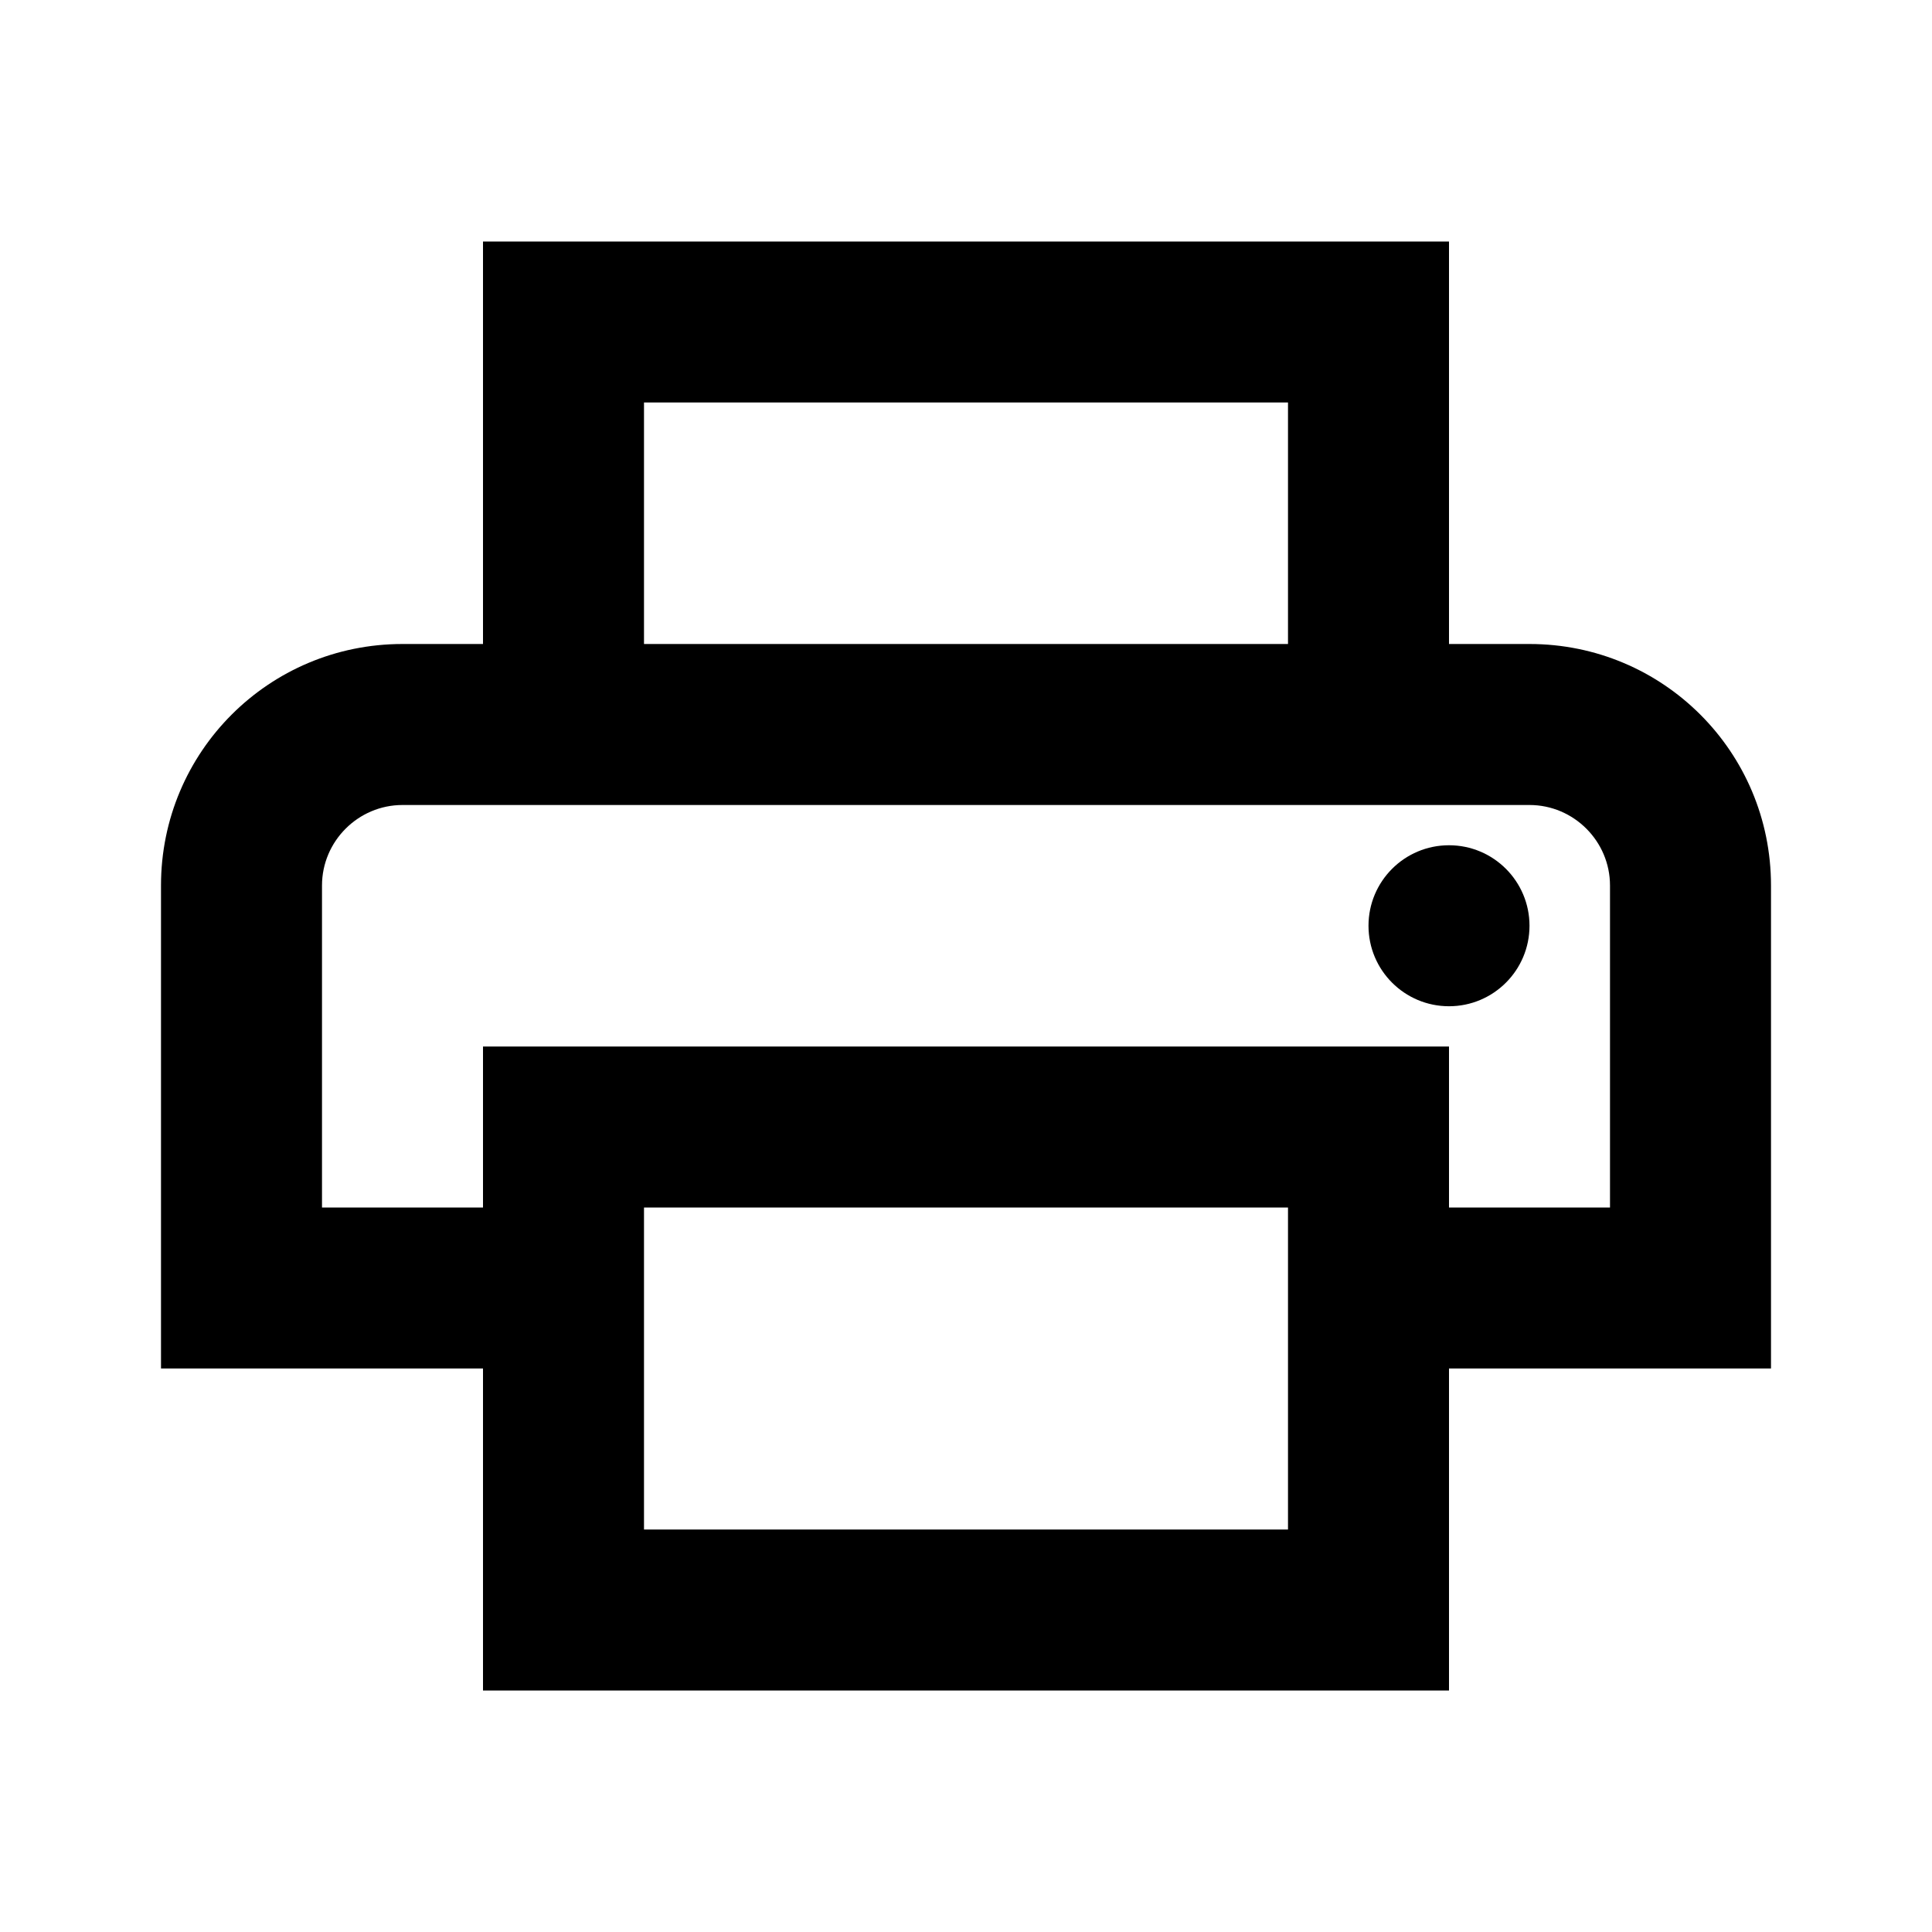
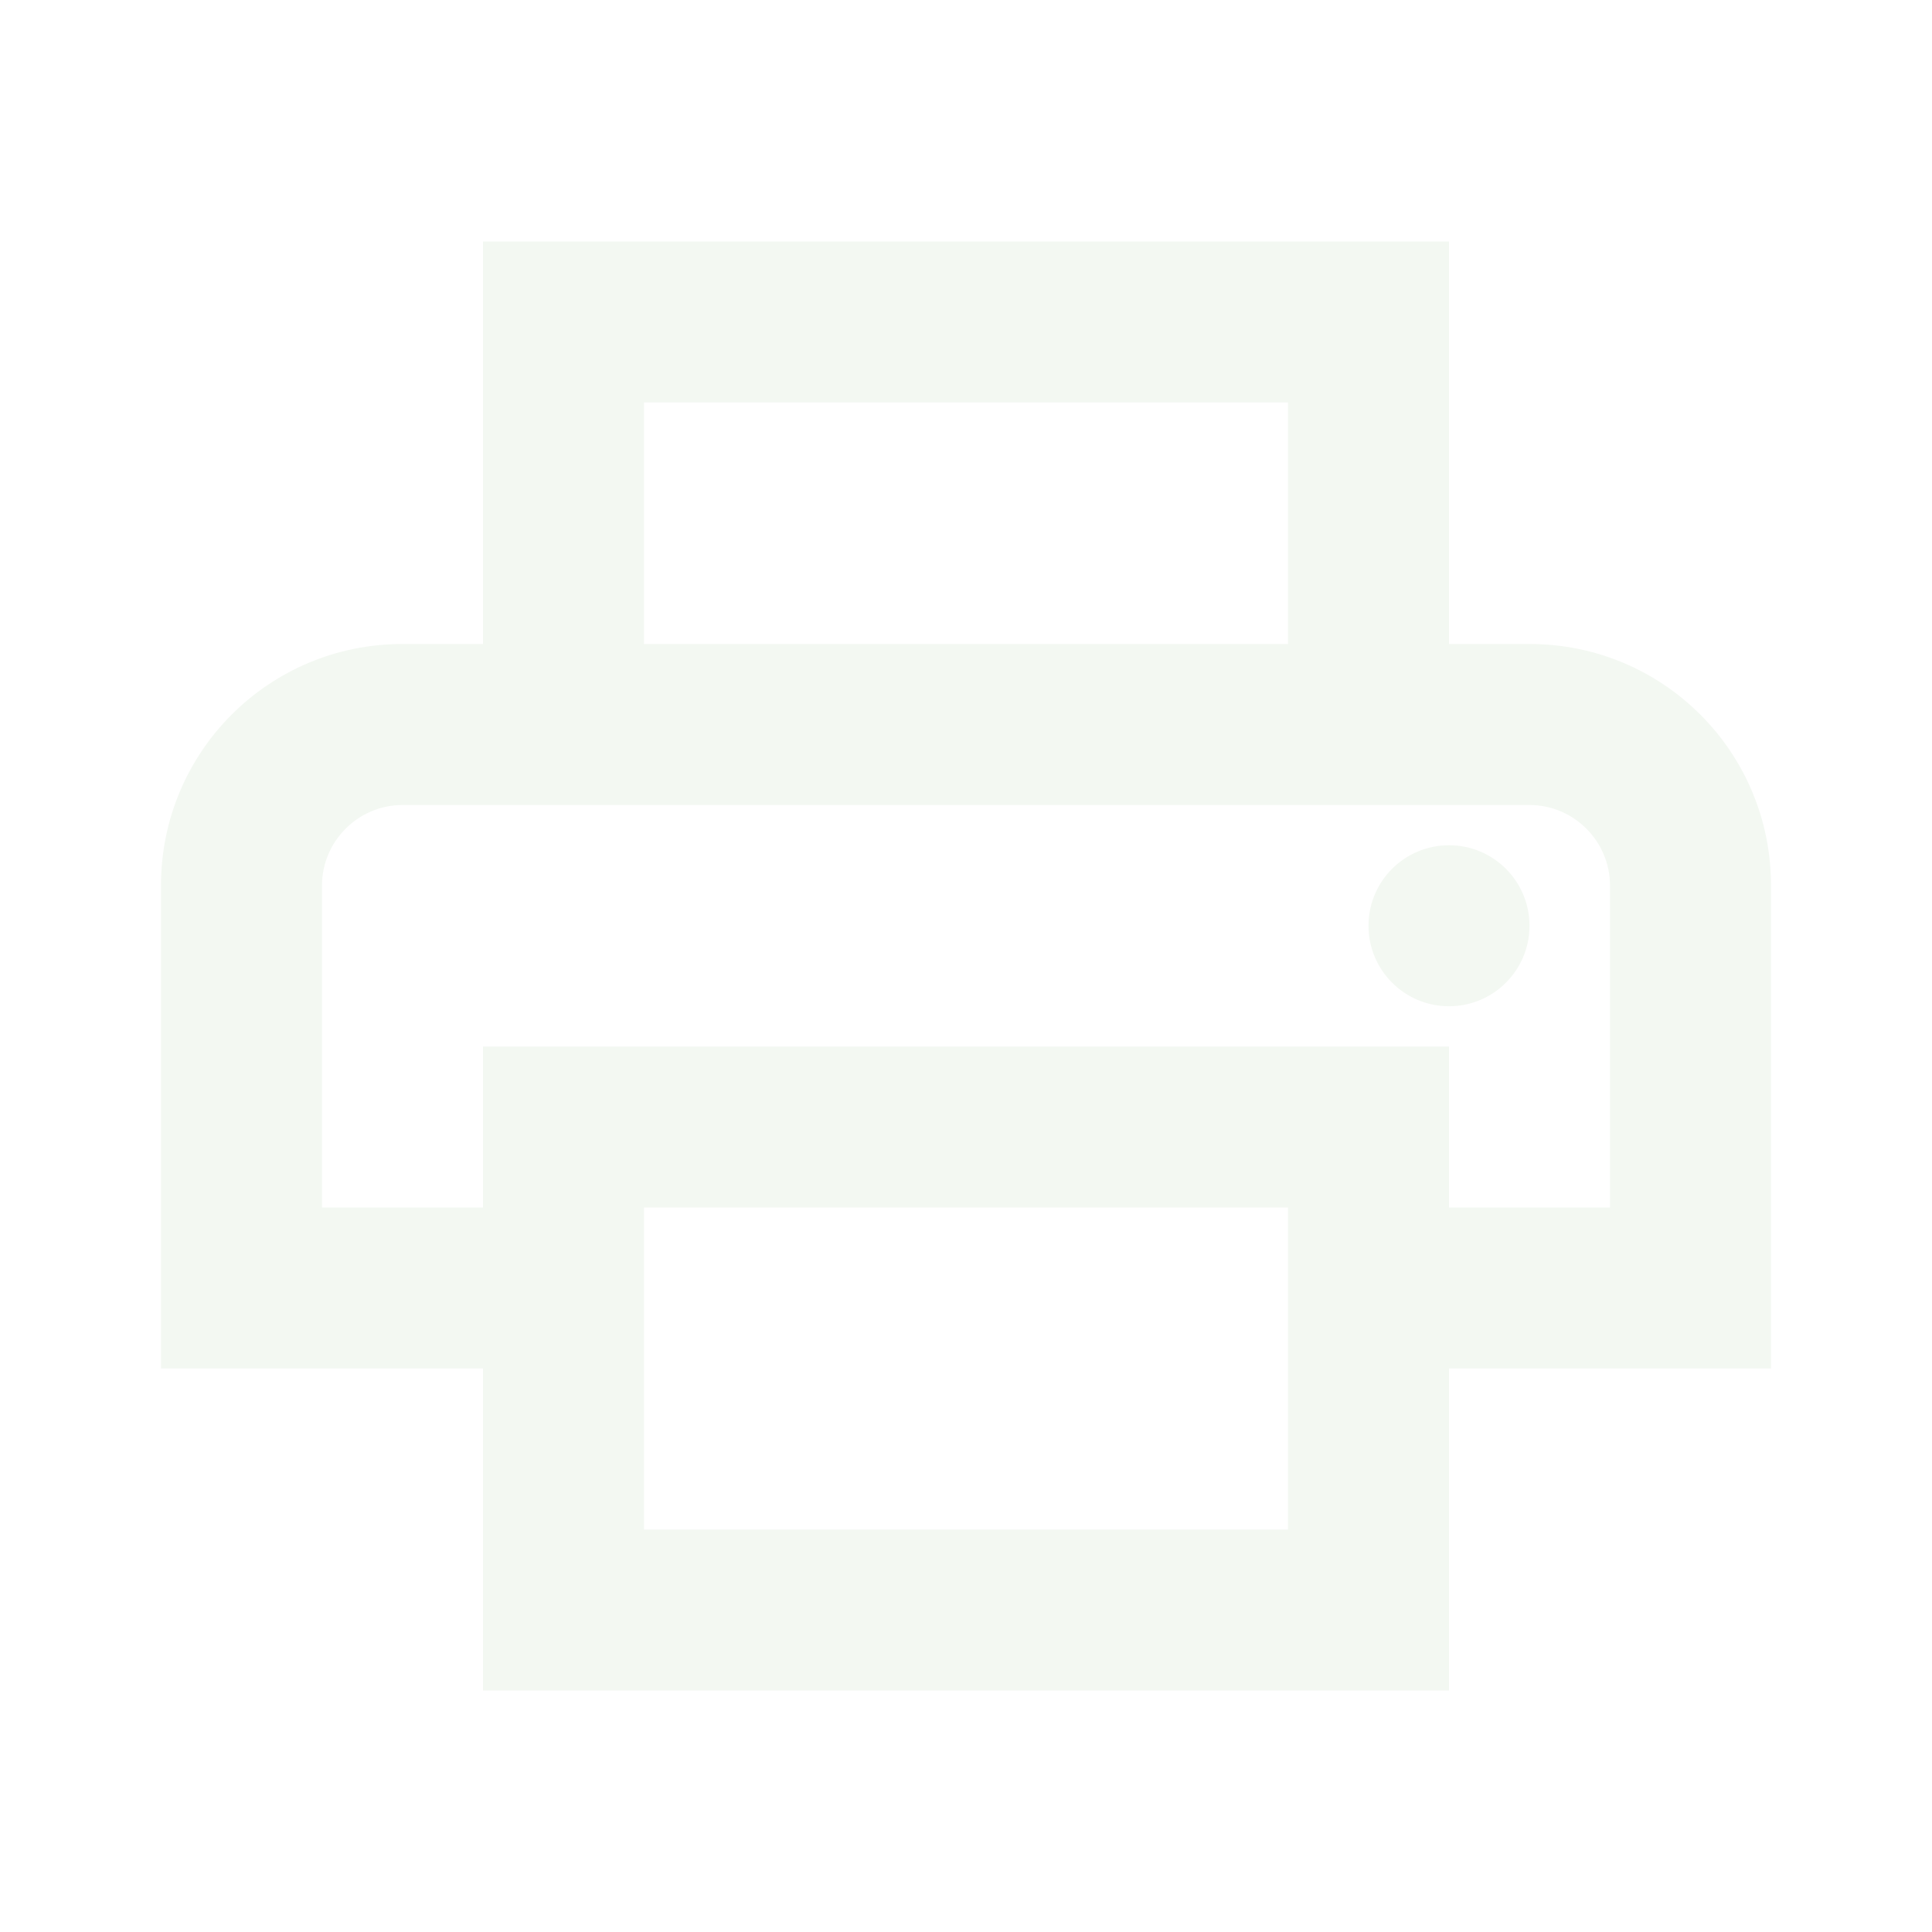
- <svg xmlns="http://www.w3.org/2000/svg" height="24px" viewBox="0 0 24 24" width="24px" fill="#000000">
+ <svg xmlns="http://www.w3.org/2000/svg" height="24px" viewBox="0 0 24 24" width="24px" fill="#F3F8F2">
  <path d="M0 0h24v24H0V0z" fill="none" />
  <path d="M19 8h-1V3H6v5H5c-1.66 0-3 1.34-3 3v6h4v4h12v-4h4v-6c0-1.66-1.34-3-3-3zM8 5h8v3H8V5zm8 12v2H8v-4h8v2zm2-2v-2H6v2H4v-4c0-.55.45-1 1-1h14c.55 0 1 .45 1 1v4h-2z" />
  <circle cx="18" cy="11.5" r="1" />
</svg>
